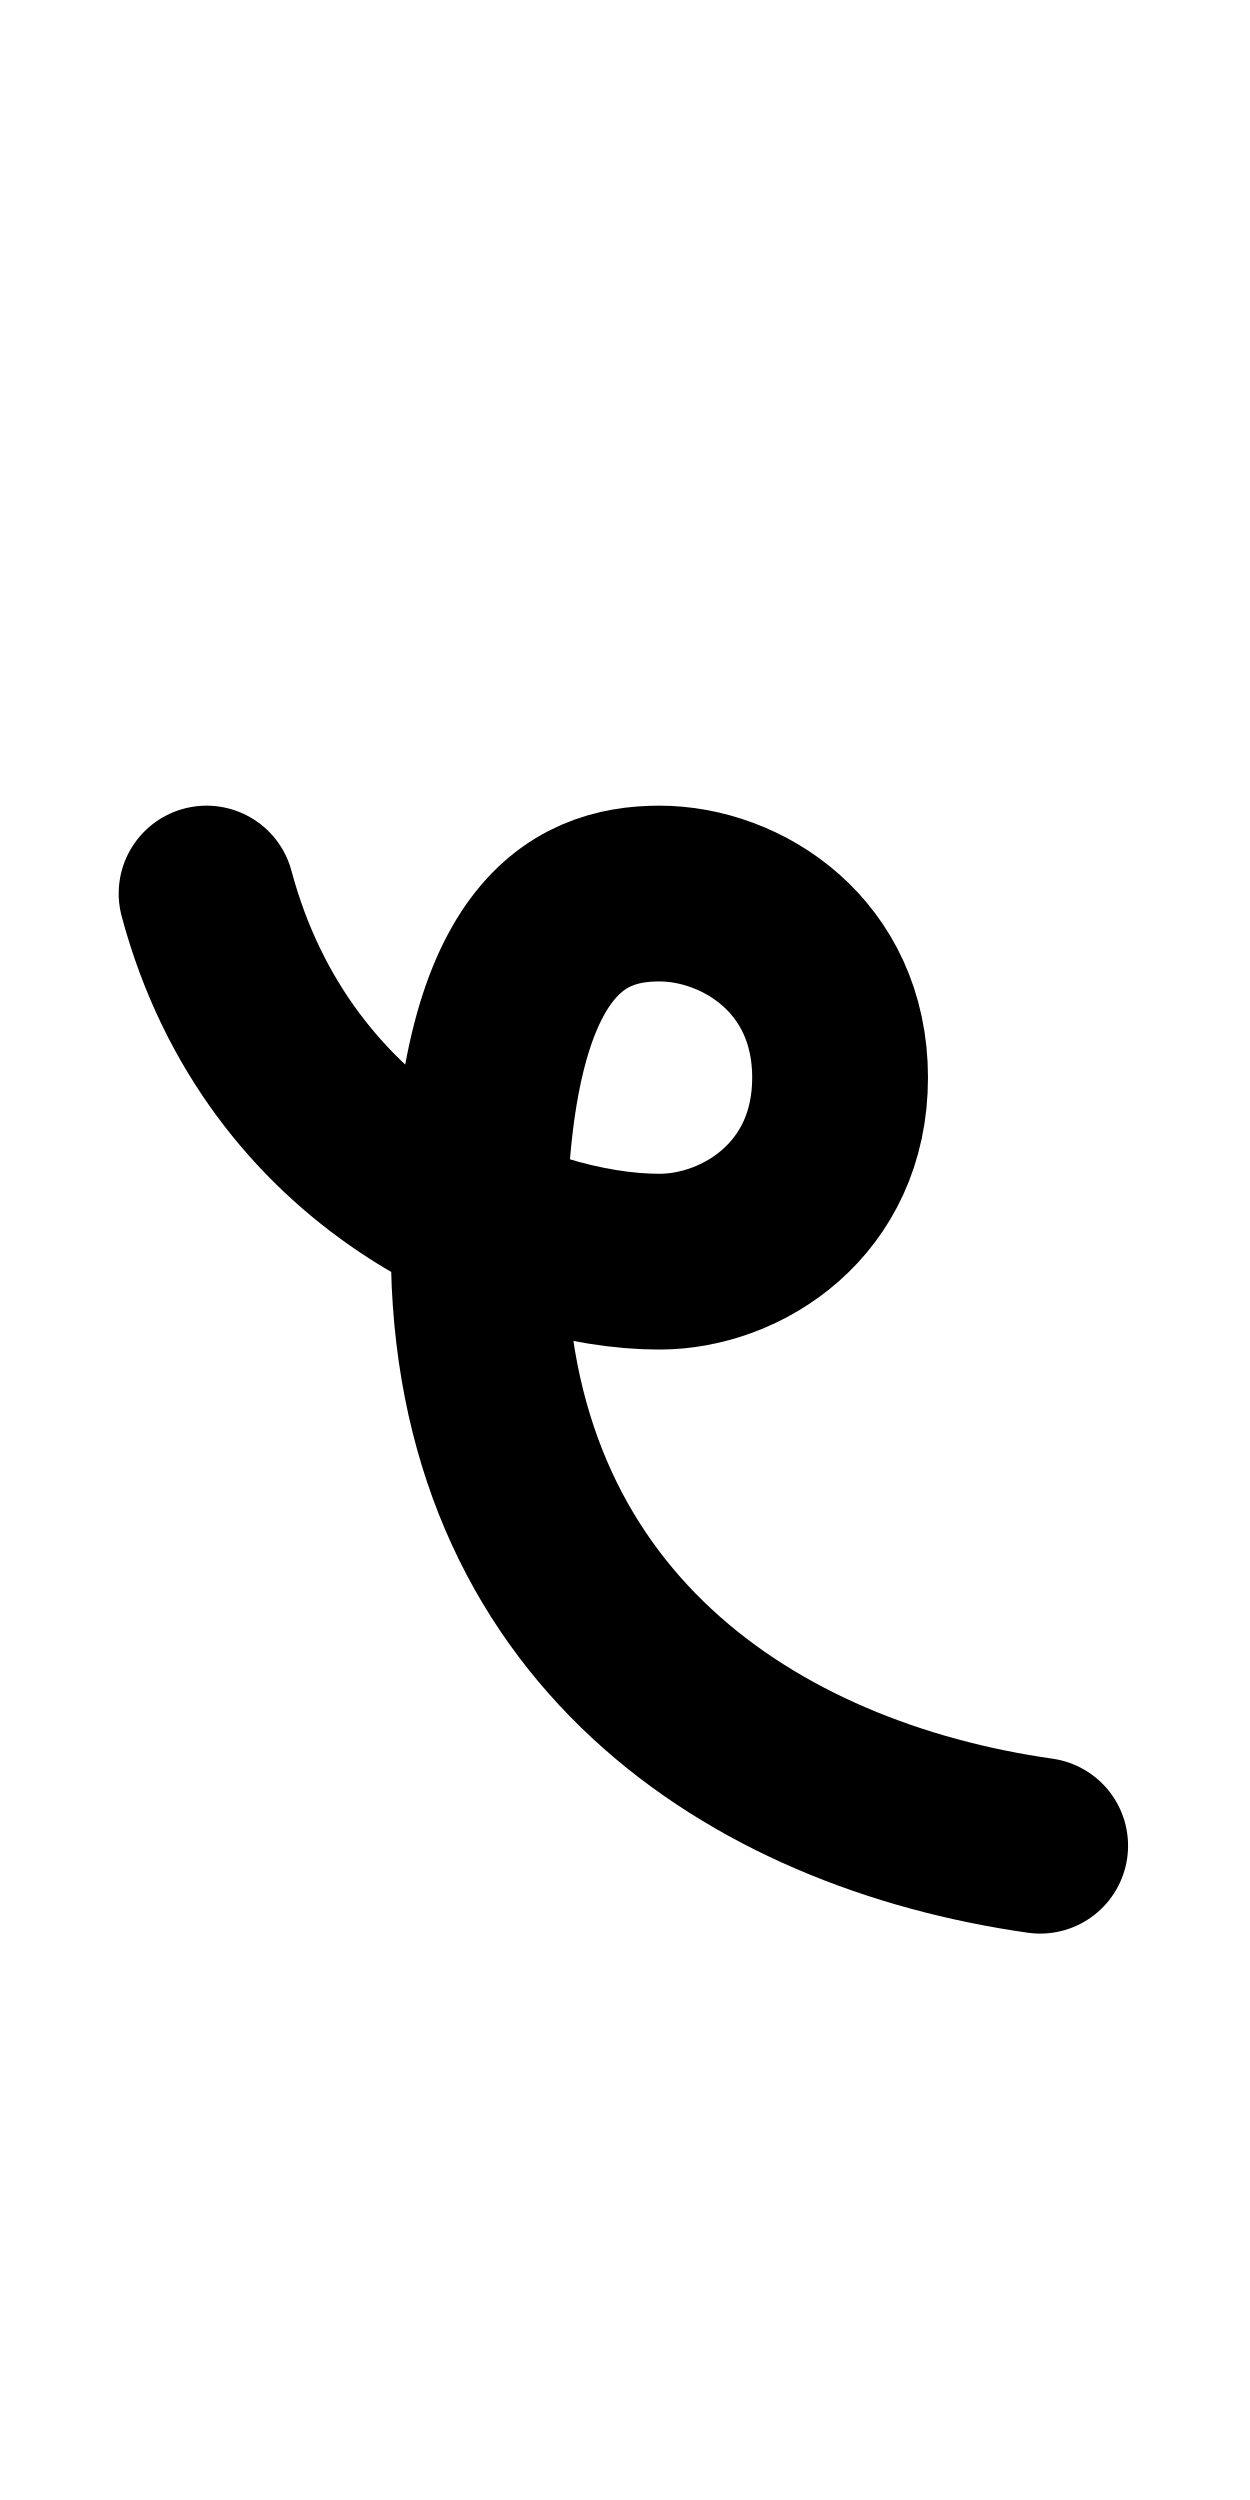
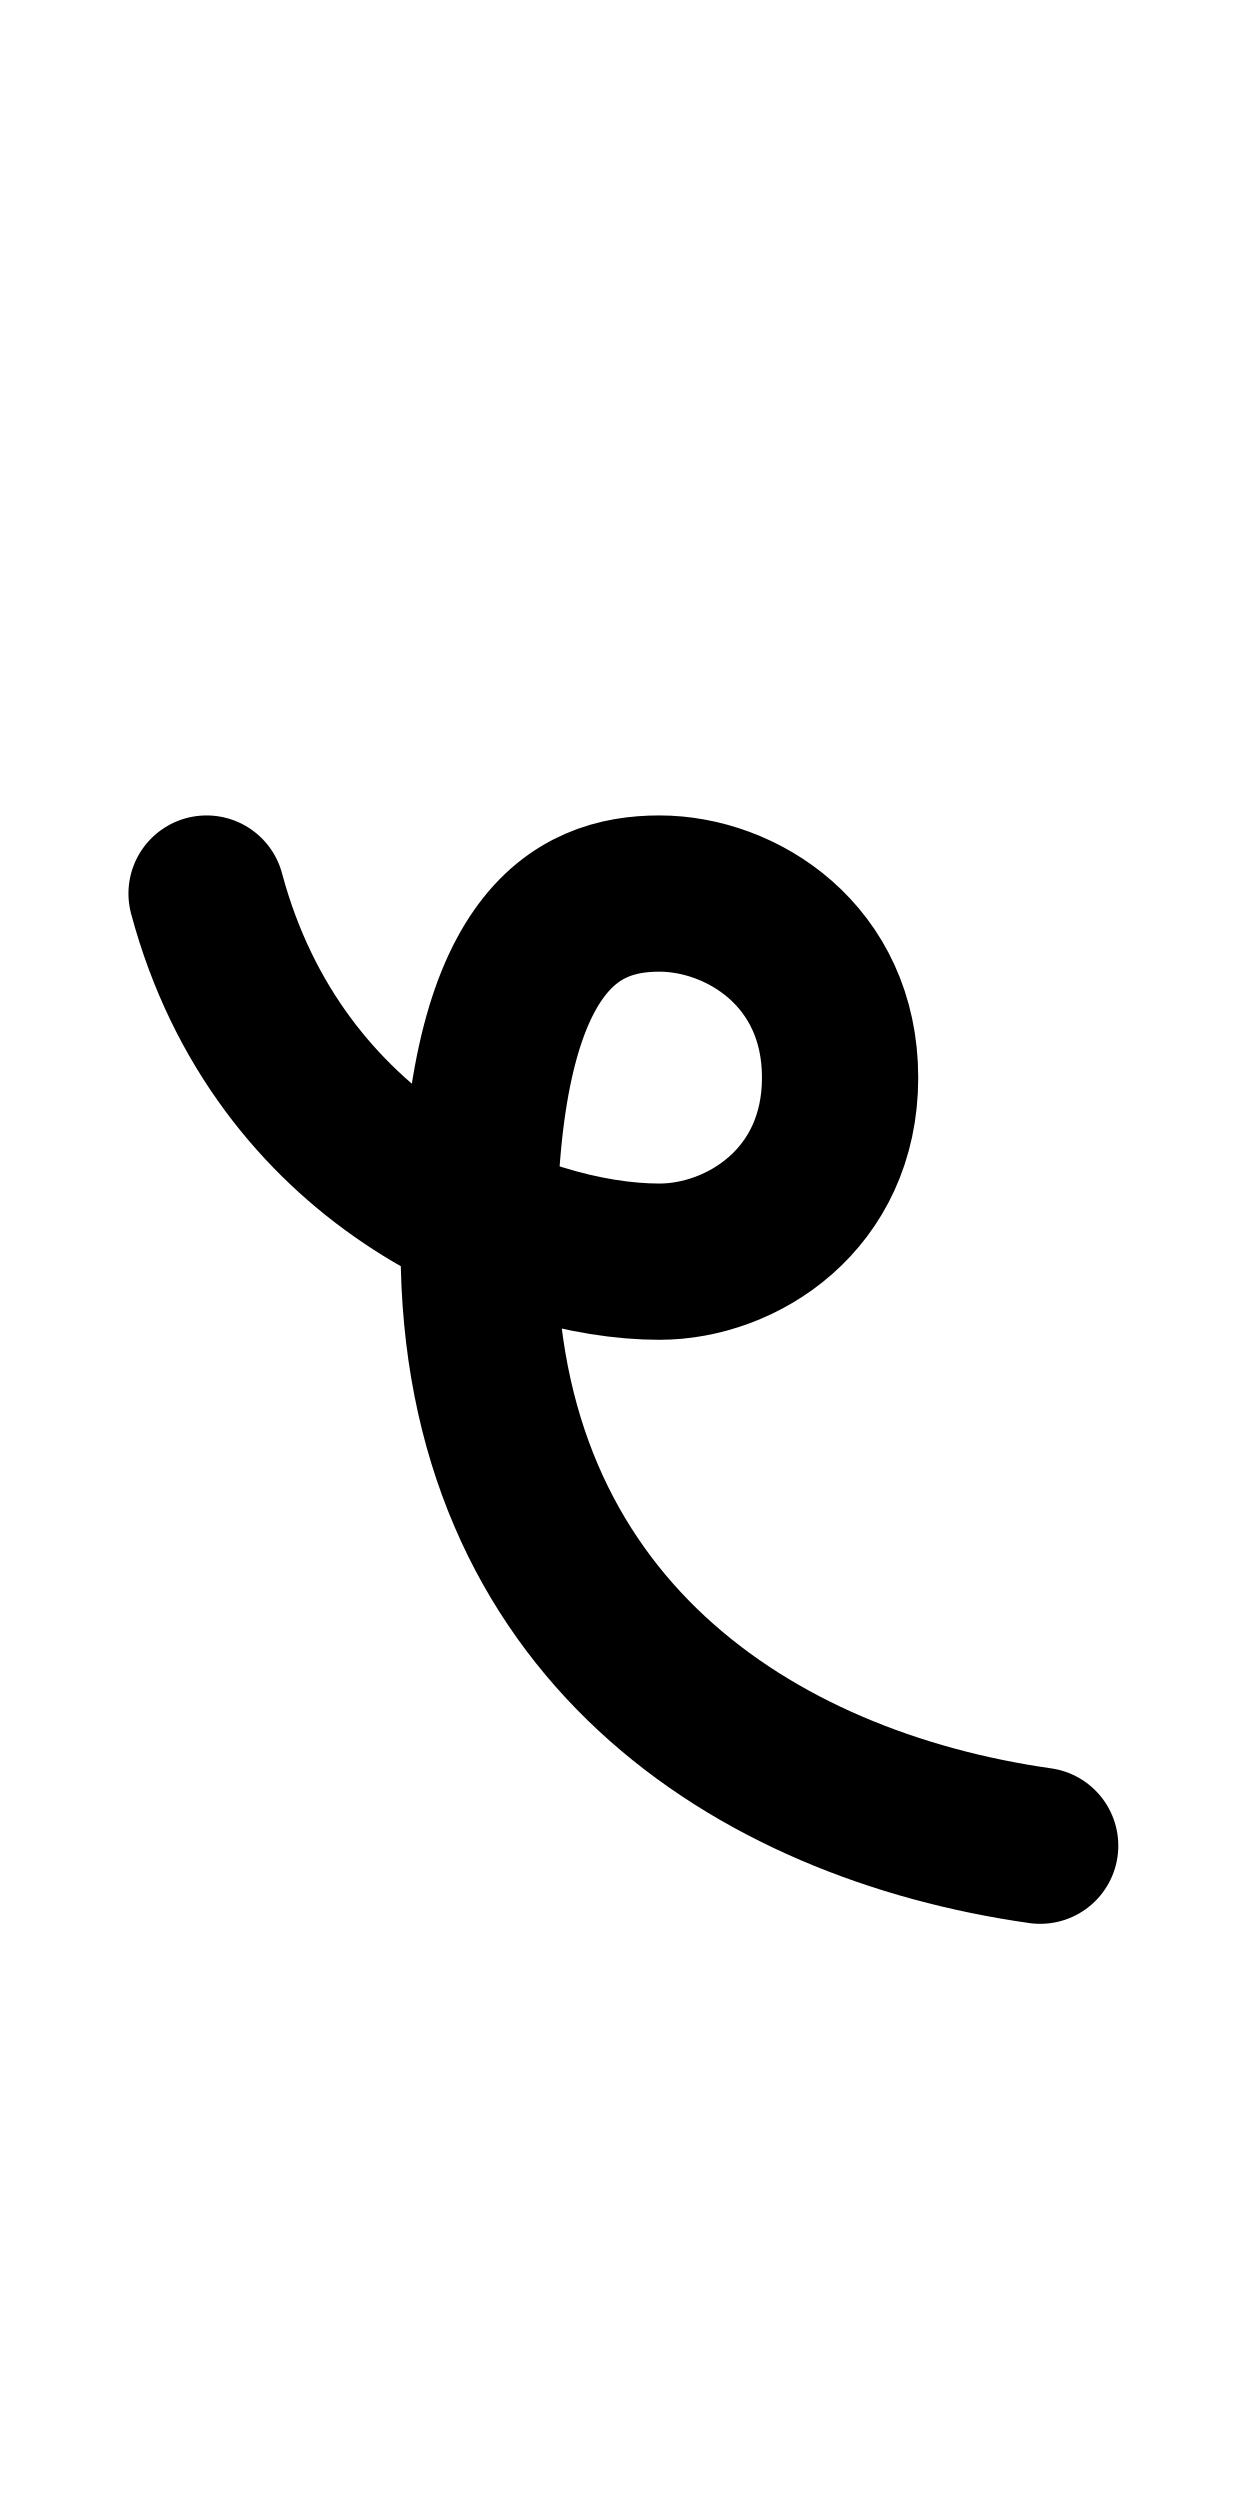
<svg xmlns="http://www.w3.org/2000/svg" version="1.1" viewBox="-10 0 1024 2048" id="svg2" width="1024" height="2048">
  <defs id="defs10" />
  <g id="g4720" transform="matrix(1.0663,0,0,-1.0663,68.33568,1499.684)" style="opacity:0.451" />
  <g transform="matrix(1,0,0,-1,0,1418)" id="g4" />
-   <path style="opacity:1;fill:none;fill-rule:evenodd;stroke:#000000;stroke-width:144;stroke-linecap:round;stroke-linejoin:round;stroke-miterlimit:4;stroke-dasharray:none;stroke-opacity:1" d="M 842.106,1512 C 607.055,1478.537 382.174,1332.743 382.174,1022.192 382.174,768.995 462.707,732 530.189,732 c 67.481,0 148.015,50.842 148.015,150.78 0,99.938 -80.534,150.78 -148.015,150.78 -115.319,0 -312.051,-81.678 -370.968,-301.559" id="path4732" />
+   <path style="opacity:1;fill:none;fill-rule:evenodd;stroke:#000000;stroke-width:128;stroke-linecap:round;stroke-linejoin:round;stroke-miterlimit:4;stroke-dasharray:none;stroke-opacity:1" d="M 842.106,1512 C 607.055,1478.537 382.174,1332.743 382.174,1022.192 382.174,768.995 462.707,732 530.189,732 c 67.481,0 148.015,50.842 148.015,150.78 0,99.938 -80.534,150.78 -148.015,150.78 -115.319,0 -312.051,-81.678 -370.968,-301.559" id="path4732" />
</svg>
